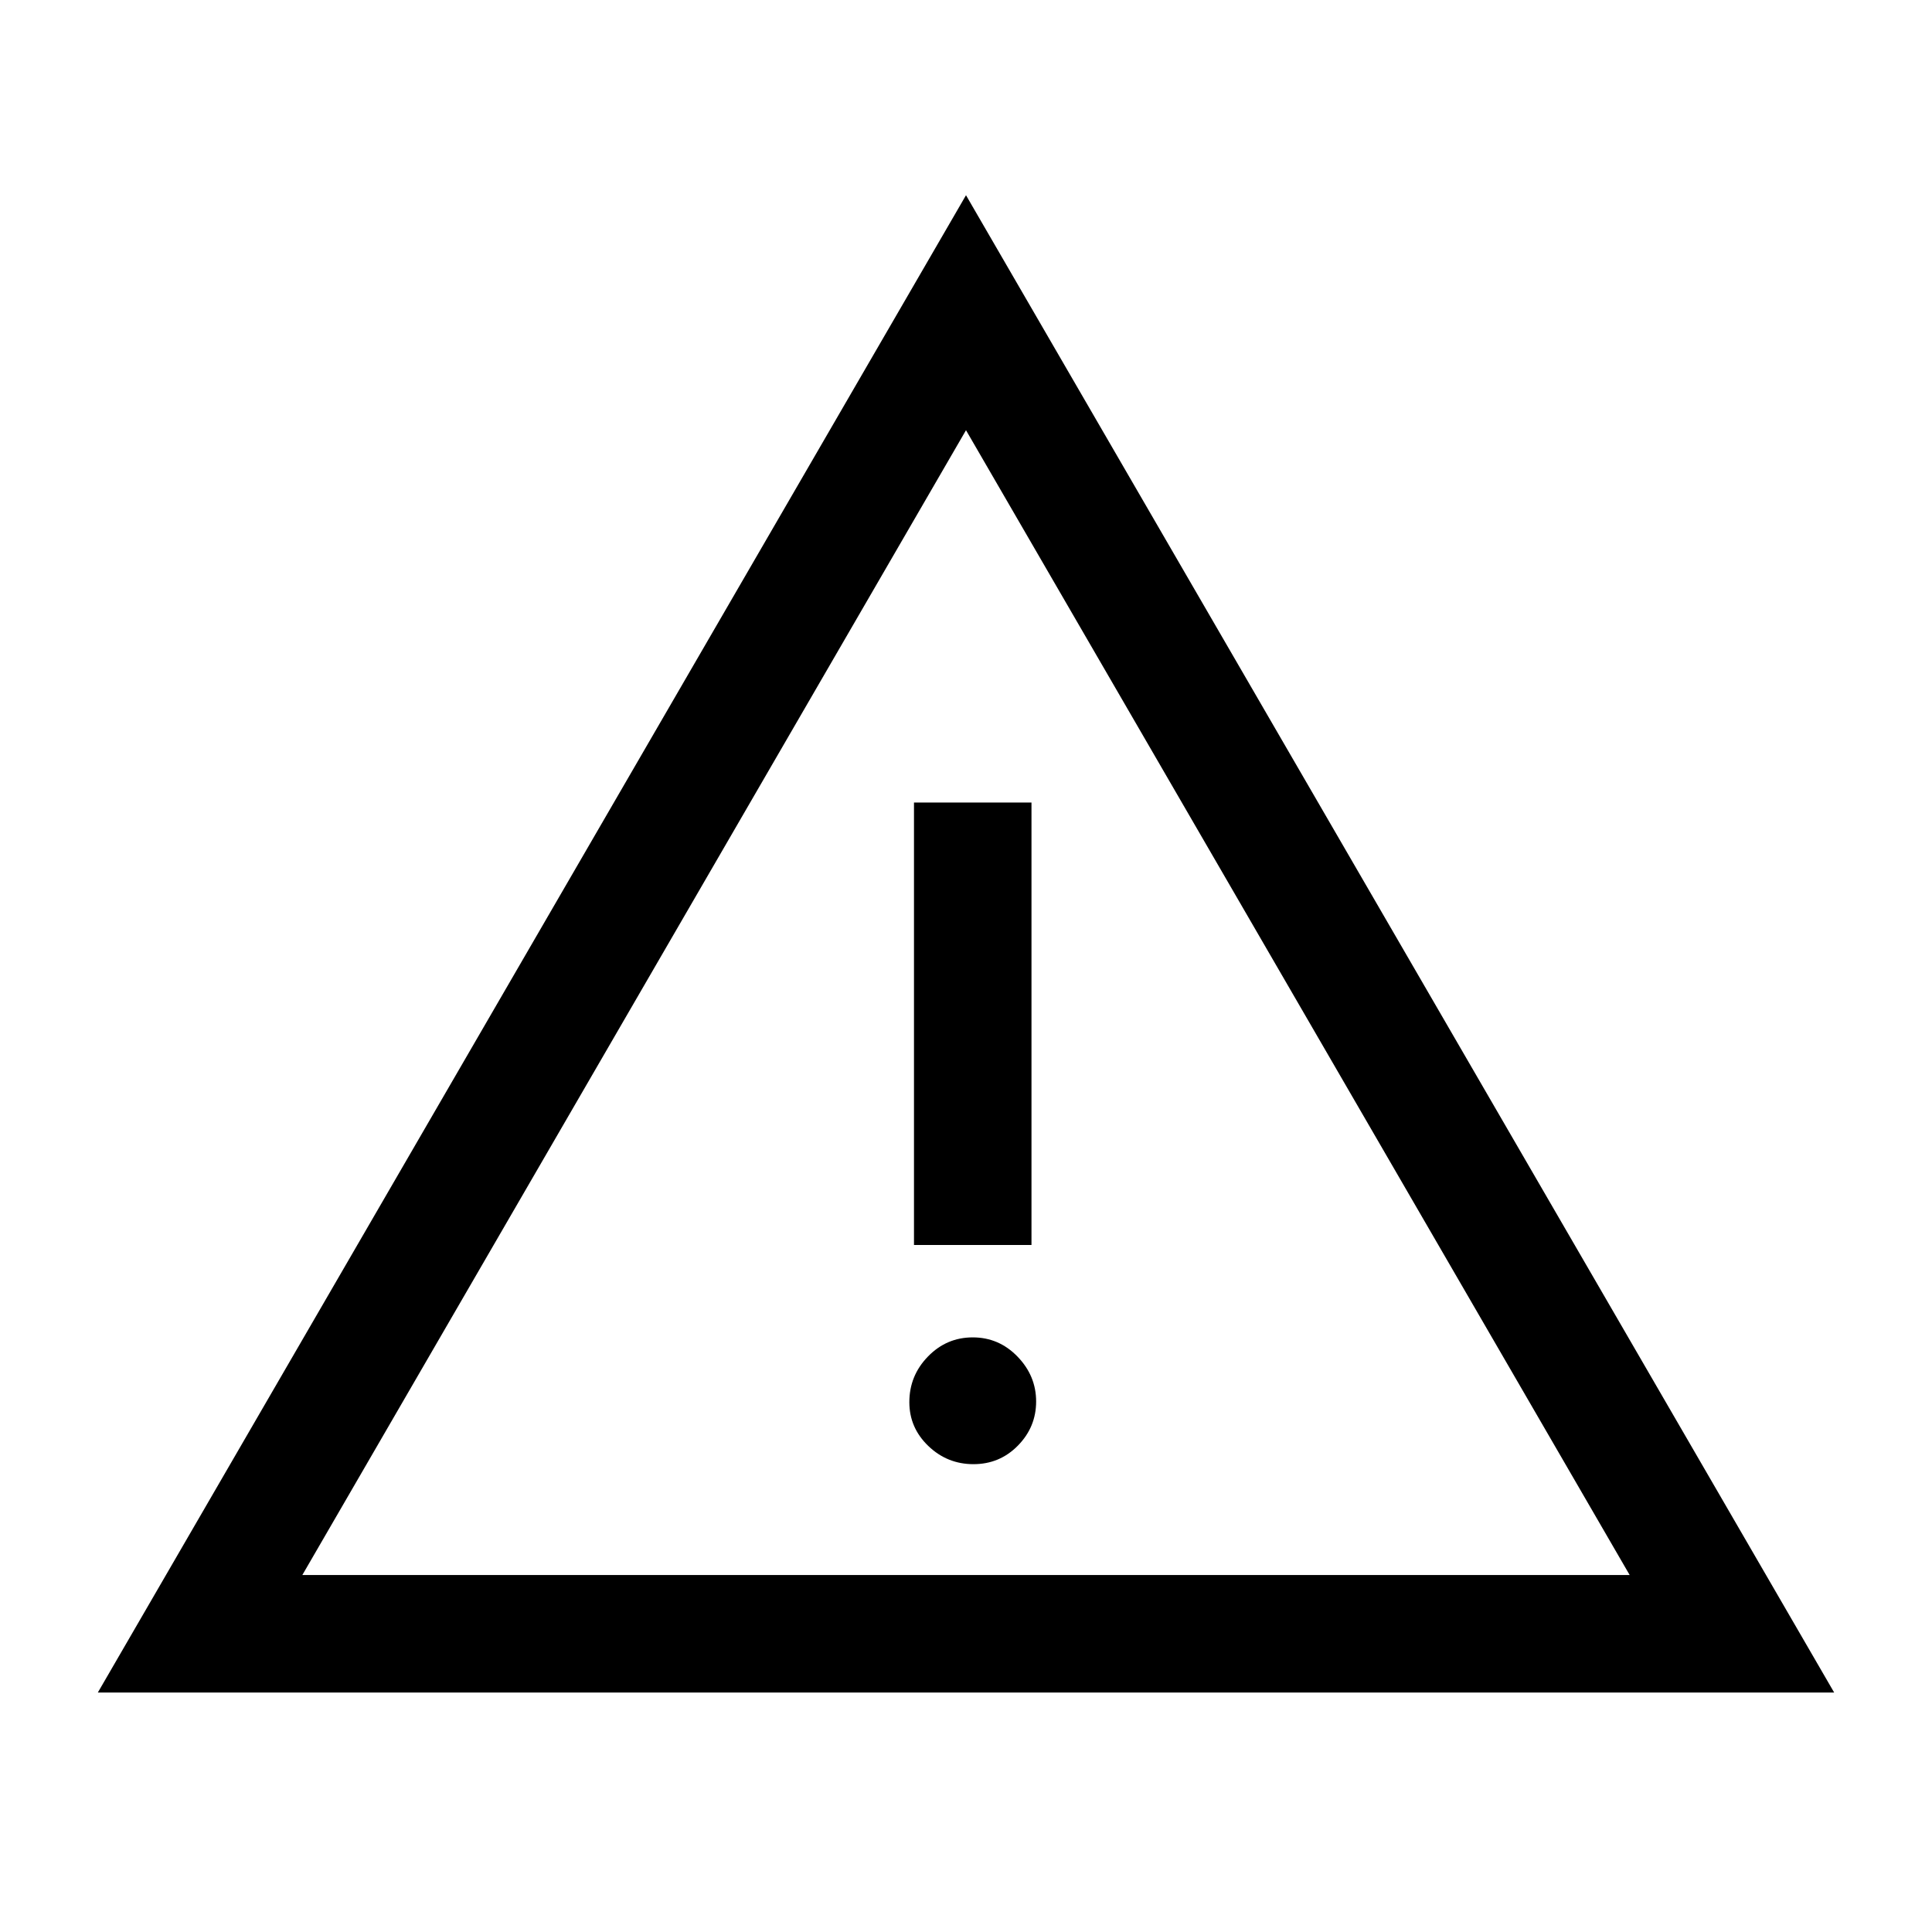
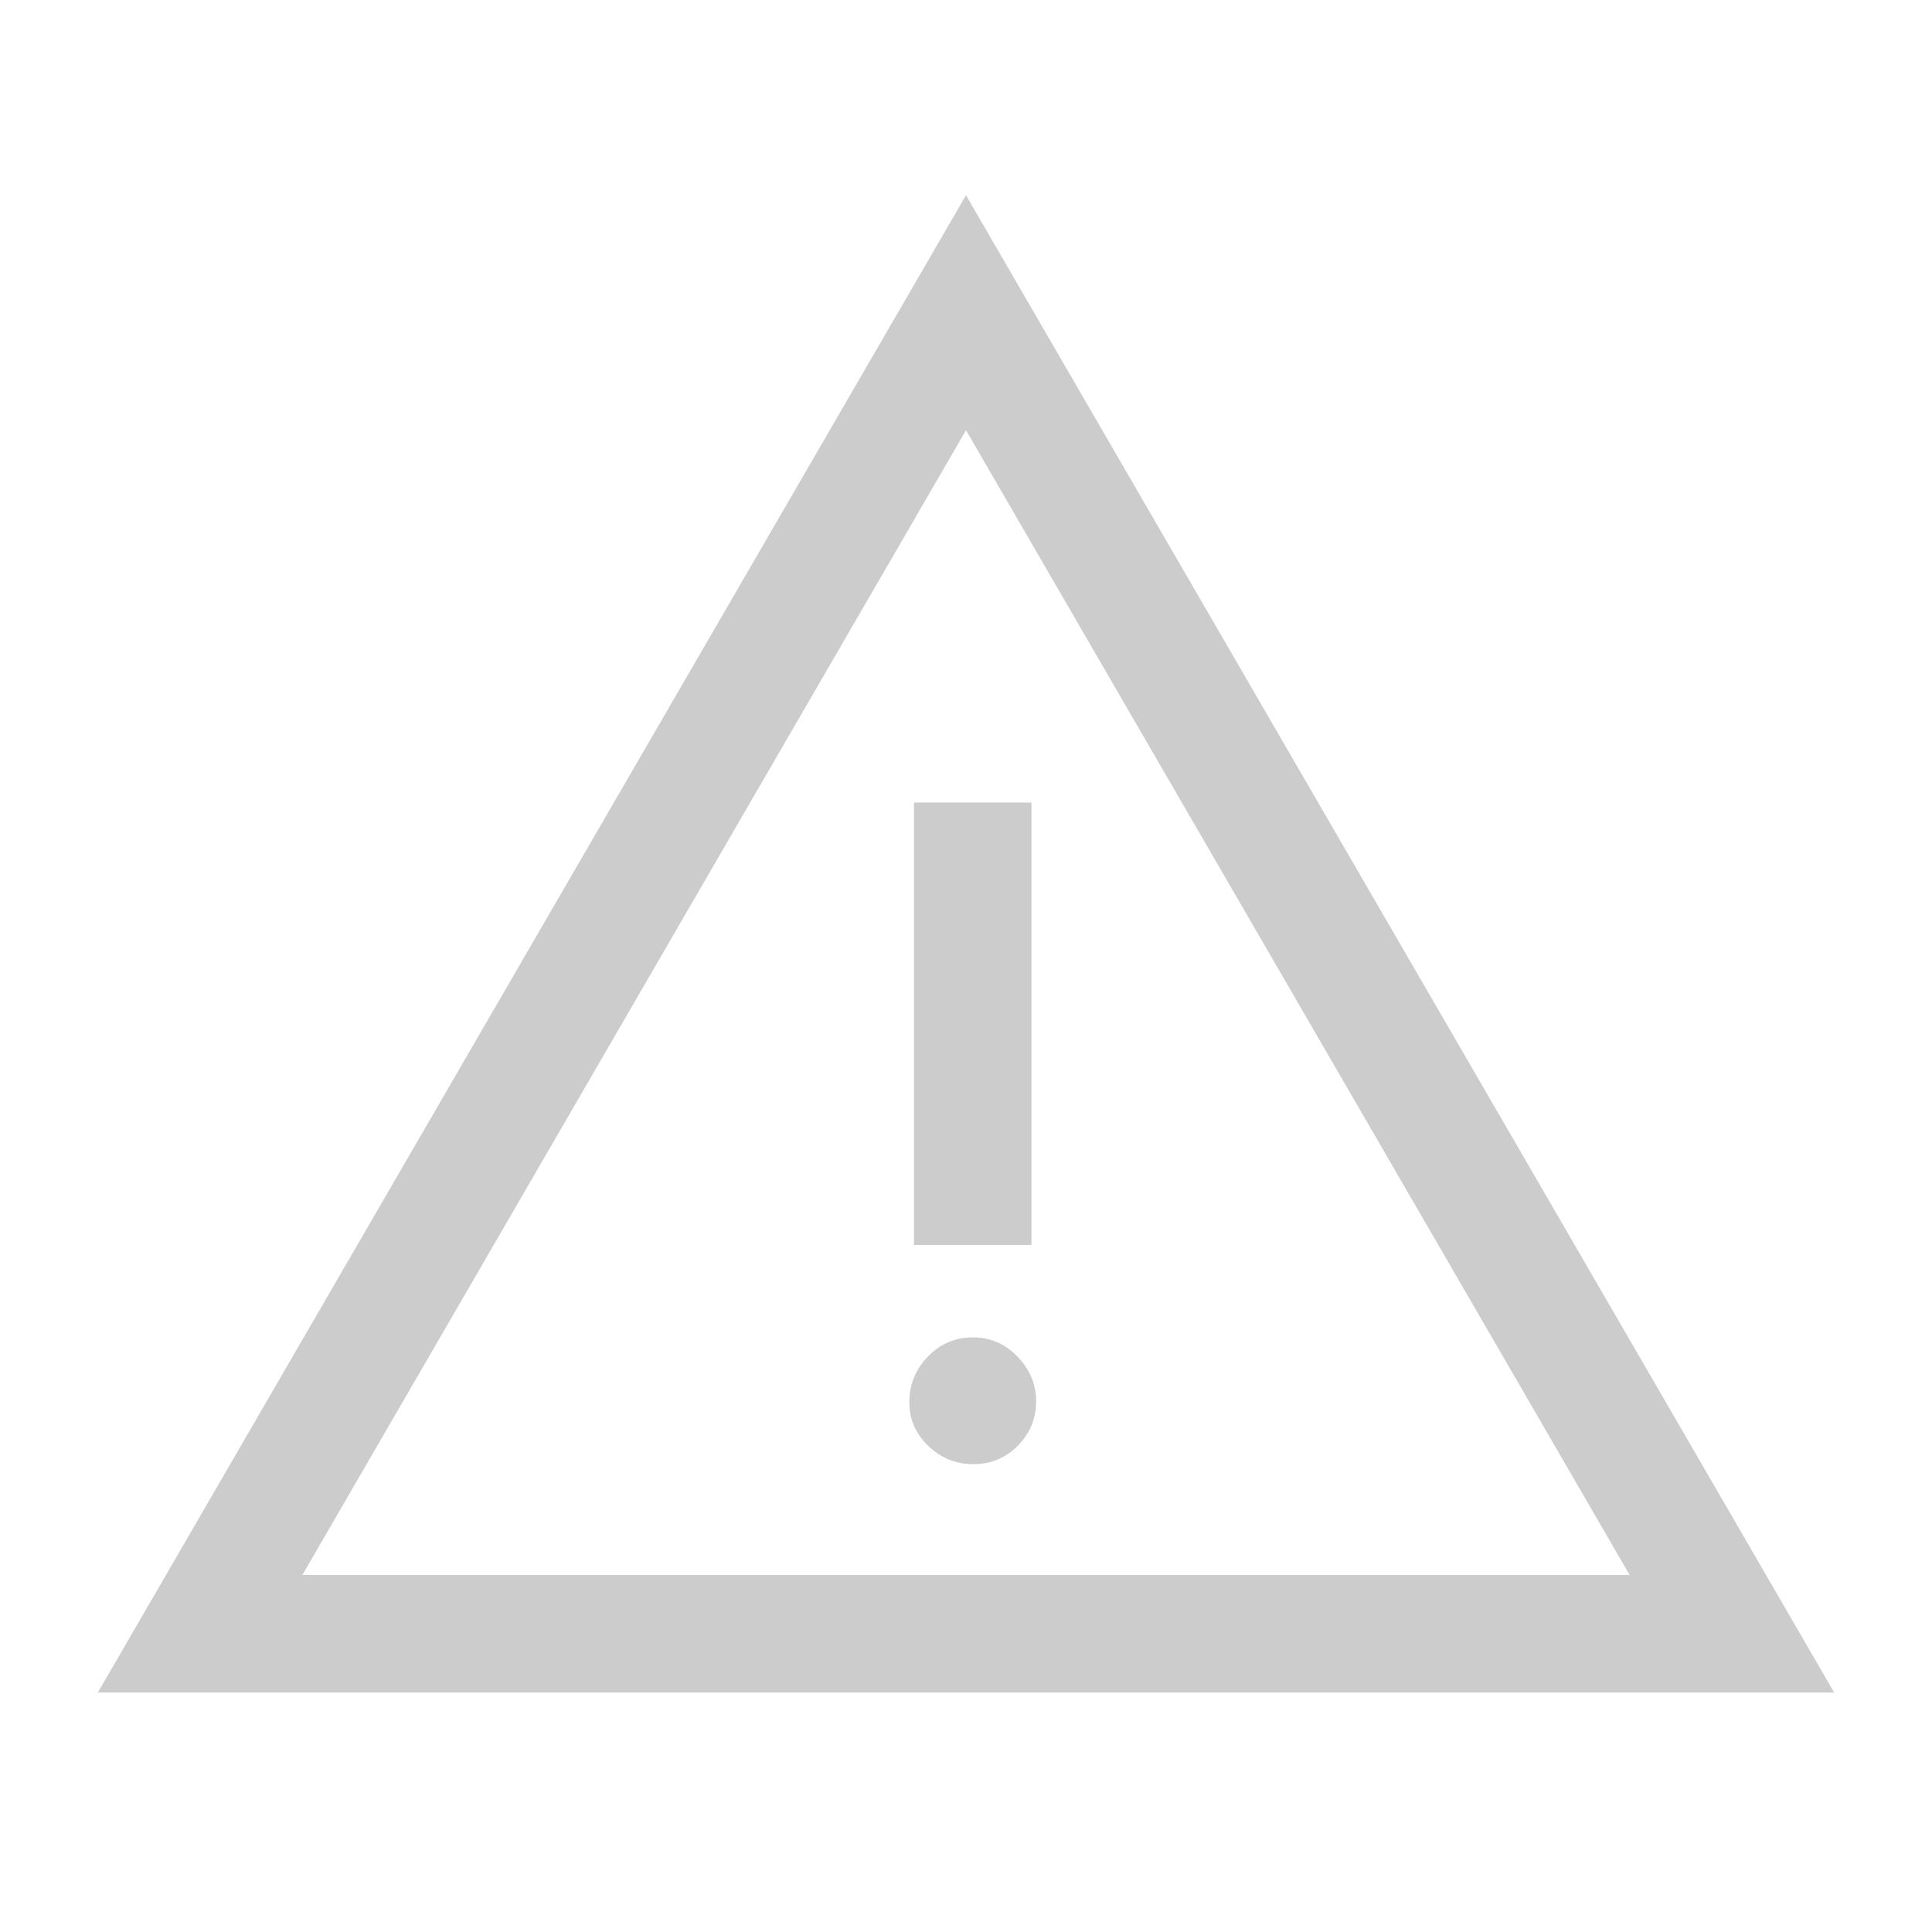
- <svg xmlns="http://www.w3.org/2000/svg" height="48" viewBox="0 -960 960 960" width="48">
-   <path d="M48.618-119.001 480-862.997l431.382 743.996H48.618Zm101.613-58.384h659.538L480-746.23 150.231-177.385Zm333.481-55.077q13.019 0 22.076-9.222 9.058-9.223 9.058-21.942 0-12.72-9.24-22.278-9.24-9.557-22.258-9.557-13.018 0-22.26 9.514-9.242 9.515-9.242 22.667 0 12.728 9.424 21.773t22.442 9.045Zm-29.558-108.922h58.384V-561.23h-58.384v219.846ZM480-462.307Z" />
+ <svg xmlns="http://www.w3.org/2000/svg" height="48" viewBox="0 -960 960 960" width="48" fill="#cccccc">
+   <path d="M48.618-119.001 480-862.997l431.382 743.996H48.618Zm101.613-58.384h659.538L480-746.23 150.231-177.385Zm333.481-55.077q13.019 0 22.076-9.222 9.058-9.223 9.058-21.942 0-12.72-9.24-22.278-9.24-9.557-22.258-9.557-13.018 0-22.26 9.514-9.242 9.515-9.242 22.667 0 12.728 9.424 21.773t22.442 9.045Zm-29.558-108.922h58.384V-561.23h-58.384v219.846ZM480-462.307Z" fill="#cccccc" />
</svg>
